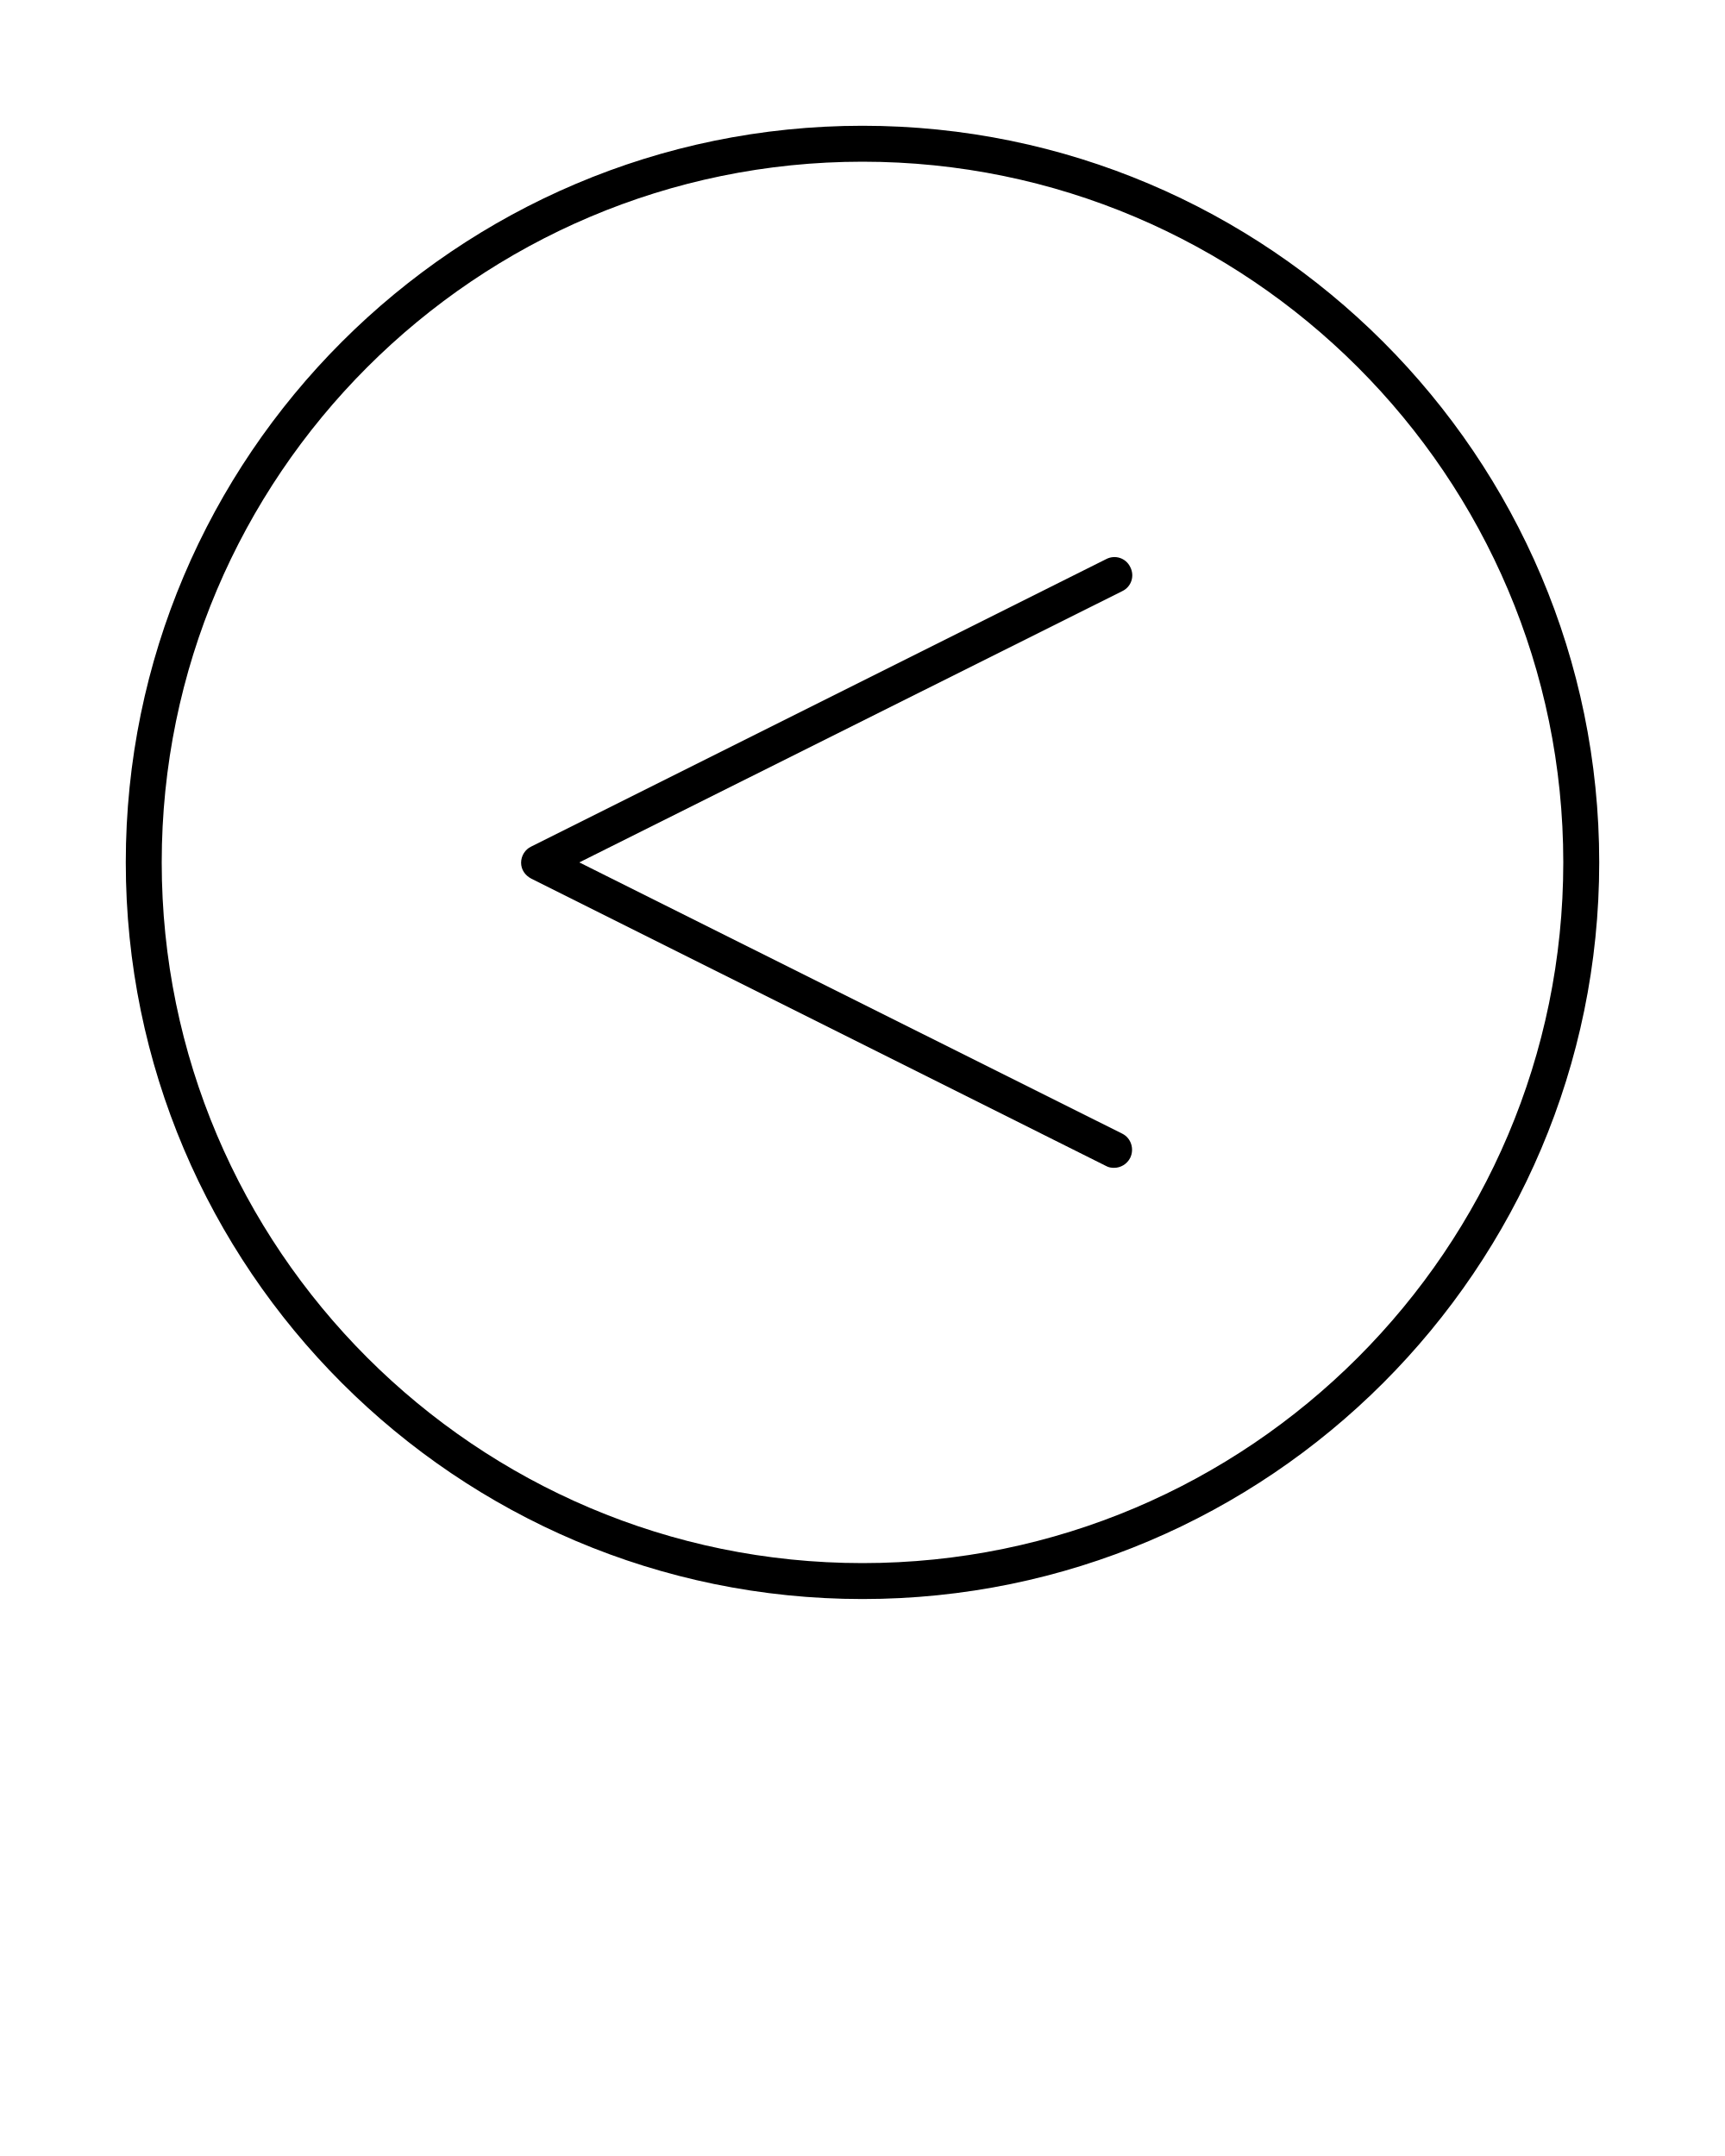
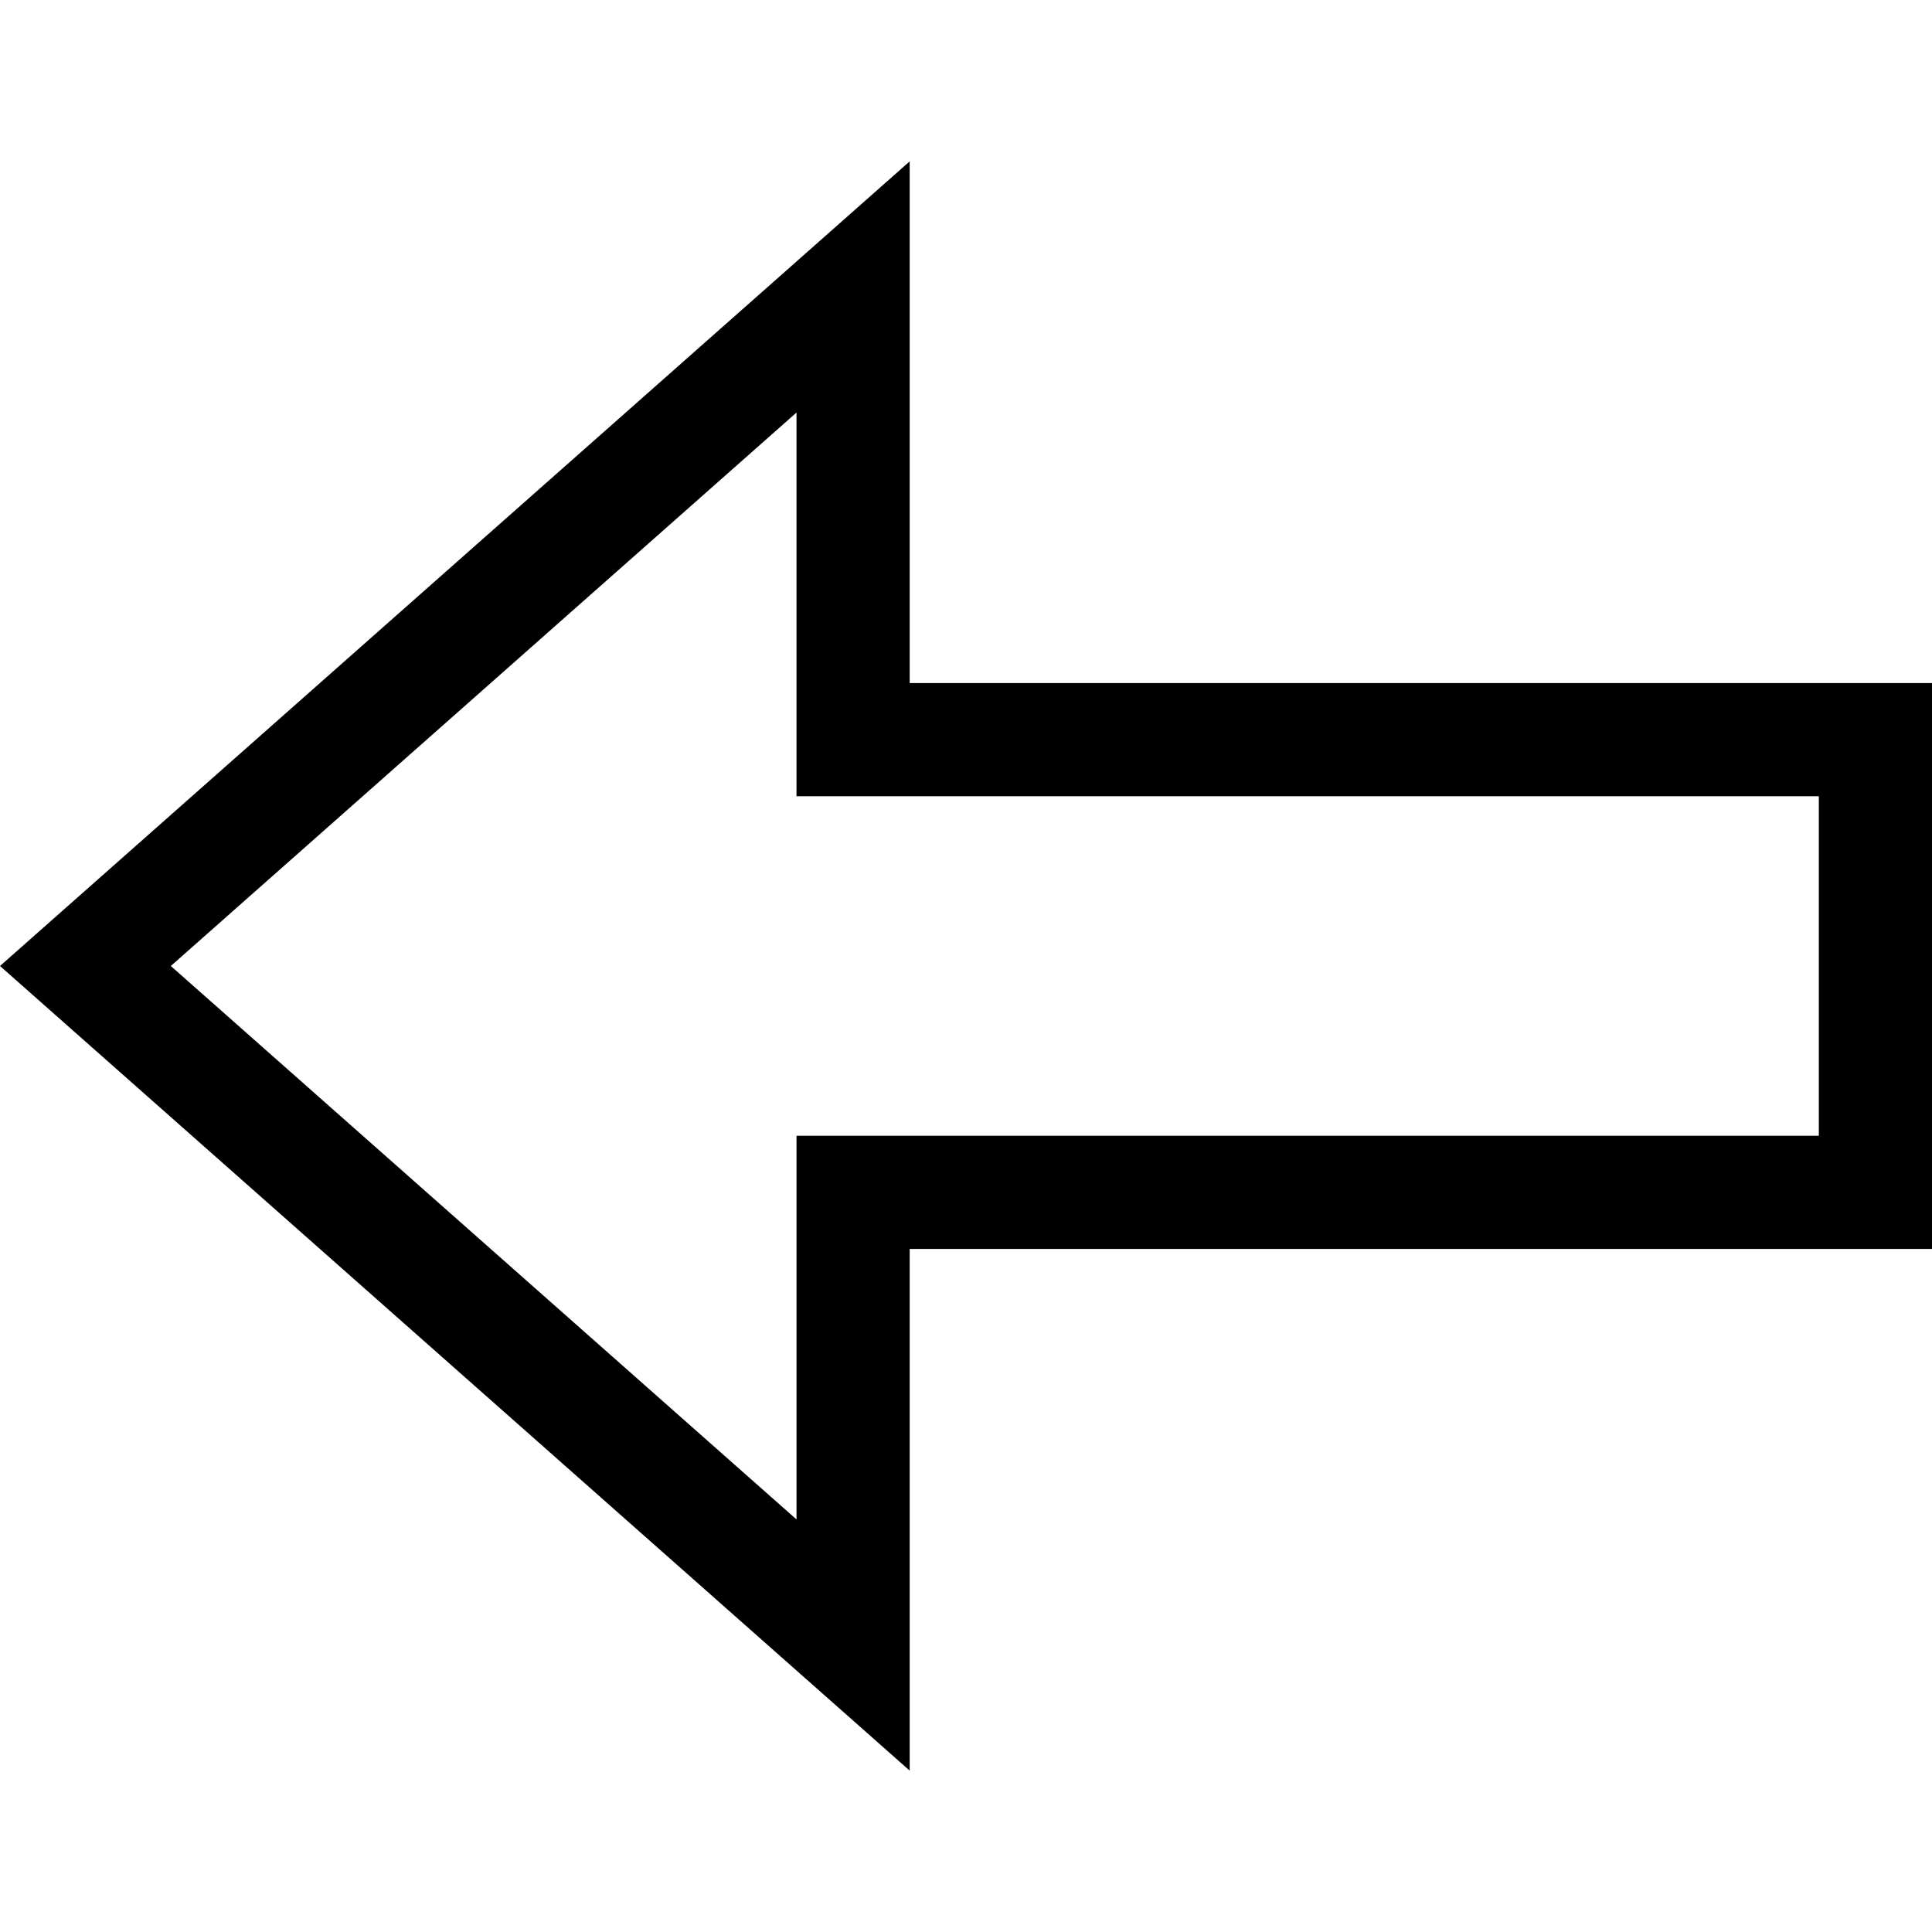
- <svg xmlns="http://www.w3.org/2000/svg" version="1.1" x="0px" y="0px" viewBox="0 0 48 60" style="enable-background:new 0 0 48 48;" xml:space="preserve">
+ <svg xmlns="http://www.w3.org/2000/svg" version="1.1" id="Capa_1" x="0px" y="0px" viewBox="0 0 512 512" style="enable-background:new 0 0 512 512;" xml:space="preserve">
  <g>
-     <path d="M14.78,24.45l16,8c0.07,0.04,0.15,0.05,0.22,0.05c0.18,0,0.36-0.1,0.45-0.28c0.12-0.25,0.02-0.55-0.22-0.67L16.12,24   l15.11-7.55c0.25-0.12,0.35-0.42,0.22-0.67c-0.12-0.25-0.42-0.35-0.67-0.22l-16,8c-0.17,0.08-0.28,0.26-0.28,0.45   S14.61,24.36,14.78,24.45z" />
-     <path d="M24,44.5c11.3,0,20.5-9.2,20.5-20.5S35.3,3.5,24,3.5S3.5,12.7,3.5,24S12.7,44.5,24,44.5z M24,4.5   c10.75,0,19.5,8.75,19.5,19.5c0,10.75-8.75,19.5-19.5,19.5S4.5,34.75,4.5,24C4.5,13.25,13.25,4.5,24,4.5z" />
+     <g>
+       <path d="M241.075,181.02V42.765L0,255.999l241.075,213.235V330.979H512V181.02H241.075z M211.083,300.987v101.678L45.269,255.999    l165.813-146.666v101.678h270.925v89.975H211.083z" />
+     </g>
  </g>
+   <g>
+ </g>
+   <g>
+ </g>
+   <g>
+ </g>
+   <g>
+ </g>
+   <g>
+ </g>
+   <g>
+ </g>
+   <g>
+ </g>
+   <g>
+ </g>
+   <g>
+ </g>
+   <g>
+ </g>
+   <g>
+ </g>
+   <g>
+ </g>
+   <g>
+ </g>
+   <g>
+ </g>
+   <g>
+ </g>
</svg>
